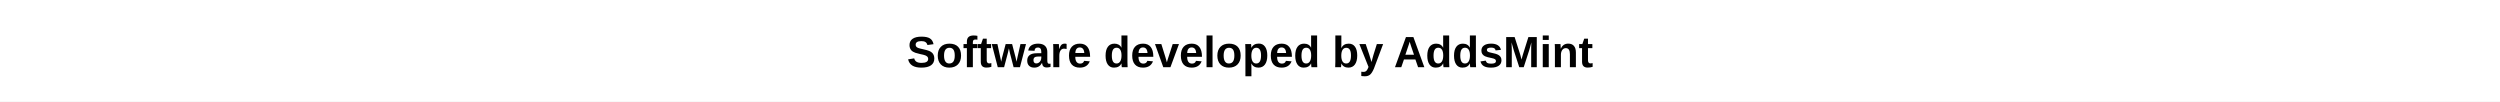
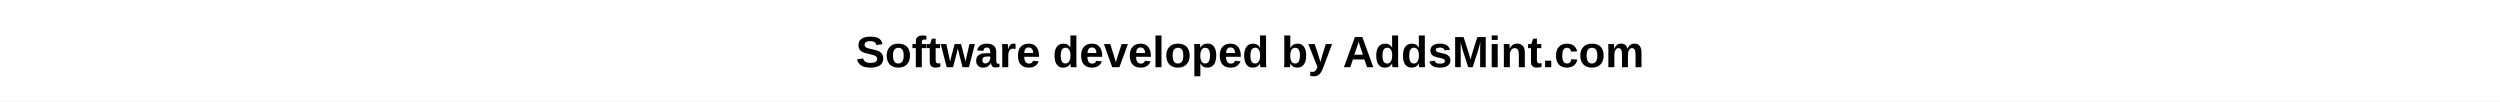
- <svg xmlns="http://www.w3.org/2000/svg" width="1600" height="65" viewBox="0 0 1600 65" role="img" aria-label="Software developed by AddsMint">
+ <svg xmlns="http://www.w3.org/2000/svg" width="1600" height="65" viewBox="0 0 1600 65" role="img" aria-label="Software developed by AddsMint.com">
  <rect width="1600" height="65" fill="white" />
-   <text x="800" y="43" text-anchor="middle" fill="#000" font-family="Arial,sans-serif" font-size="28" font-weight="600">Software developed by AddsMint</text>
+   <text x="800" y="43" text-anchor="middle" fill="#000" font-family="Arial,sans-serif" font-size="28" font-weight="600">Software developed by AddsMint.com</text>
</svg>
